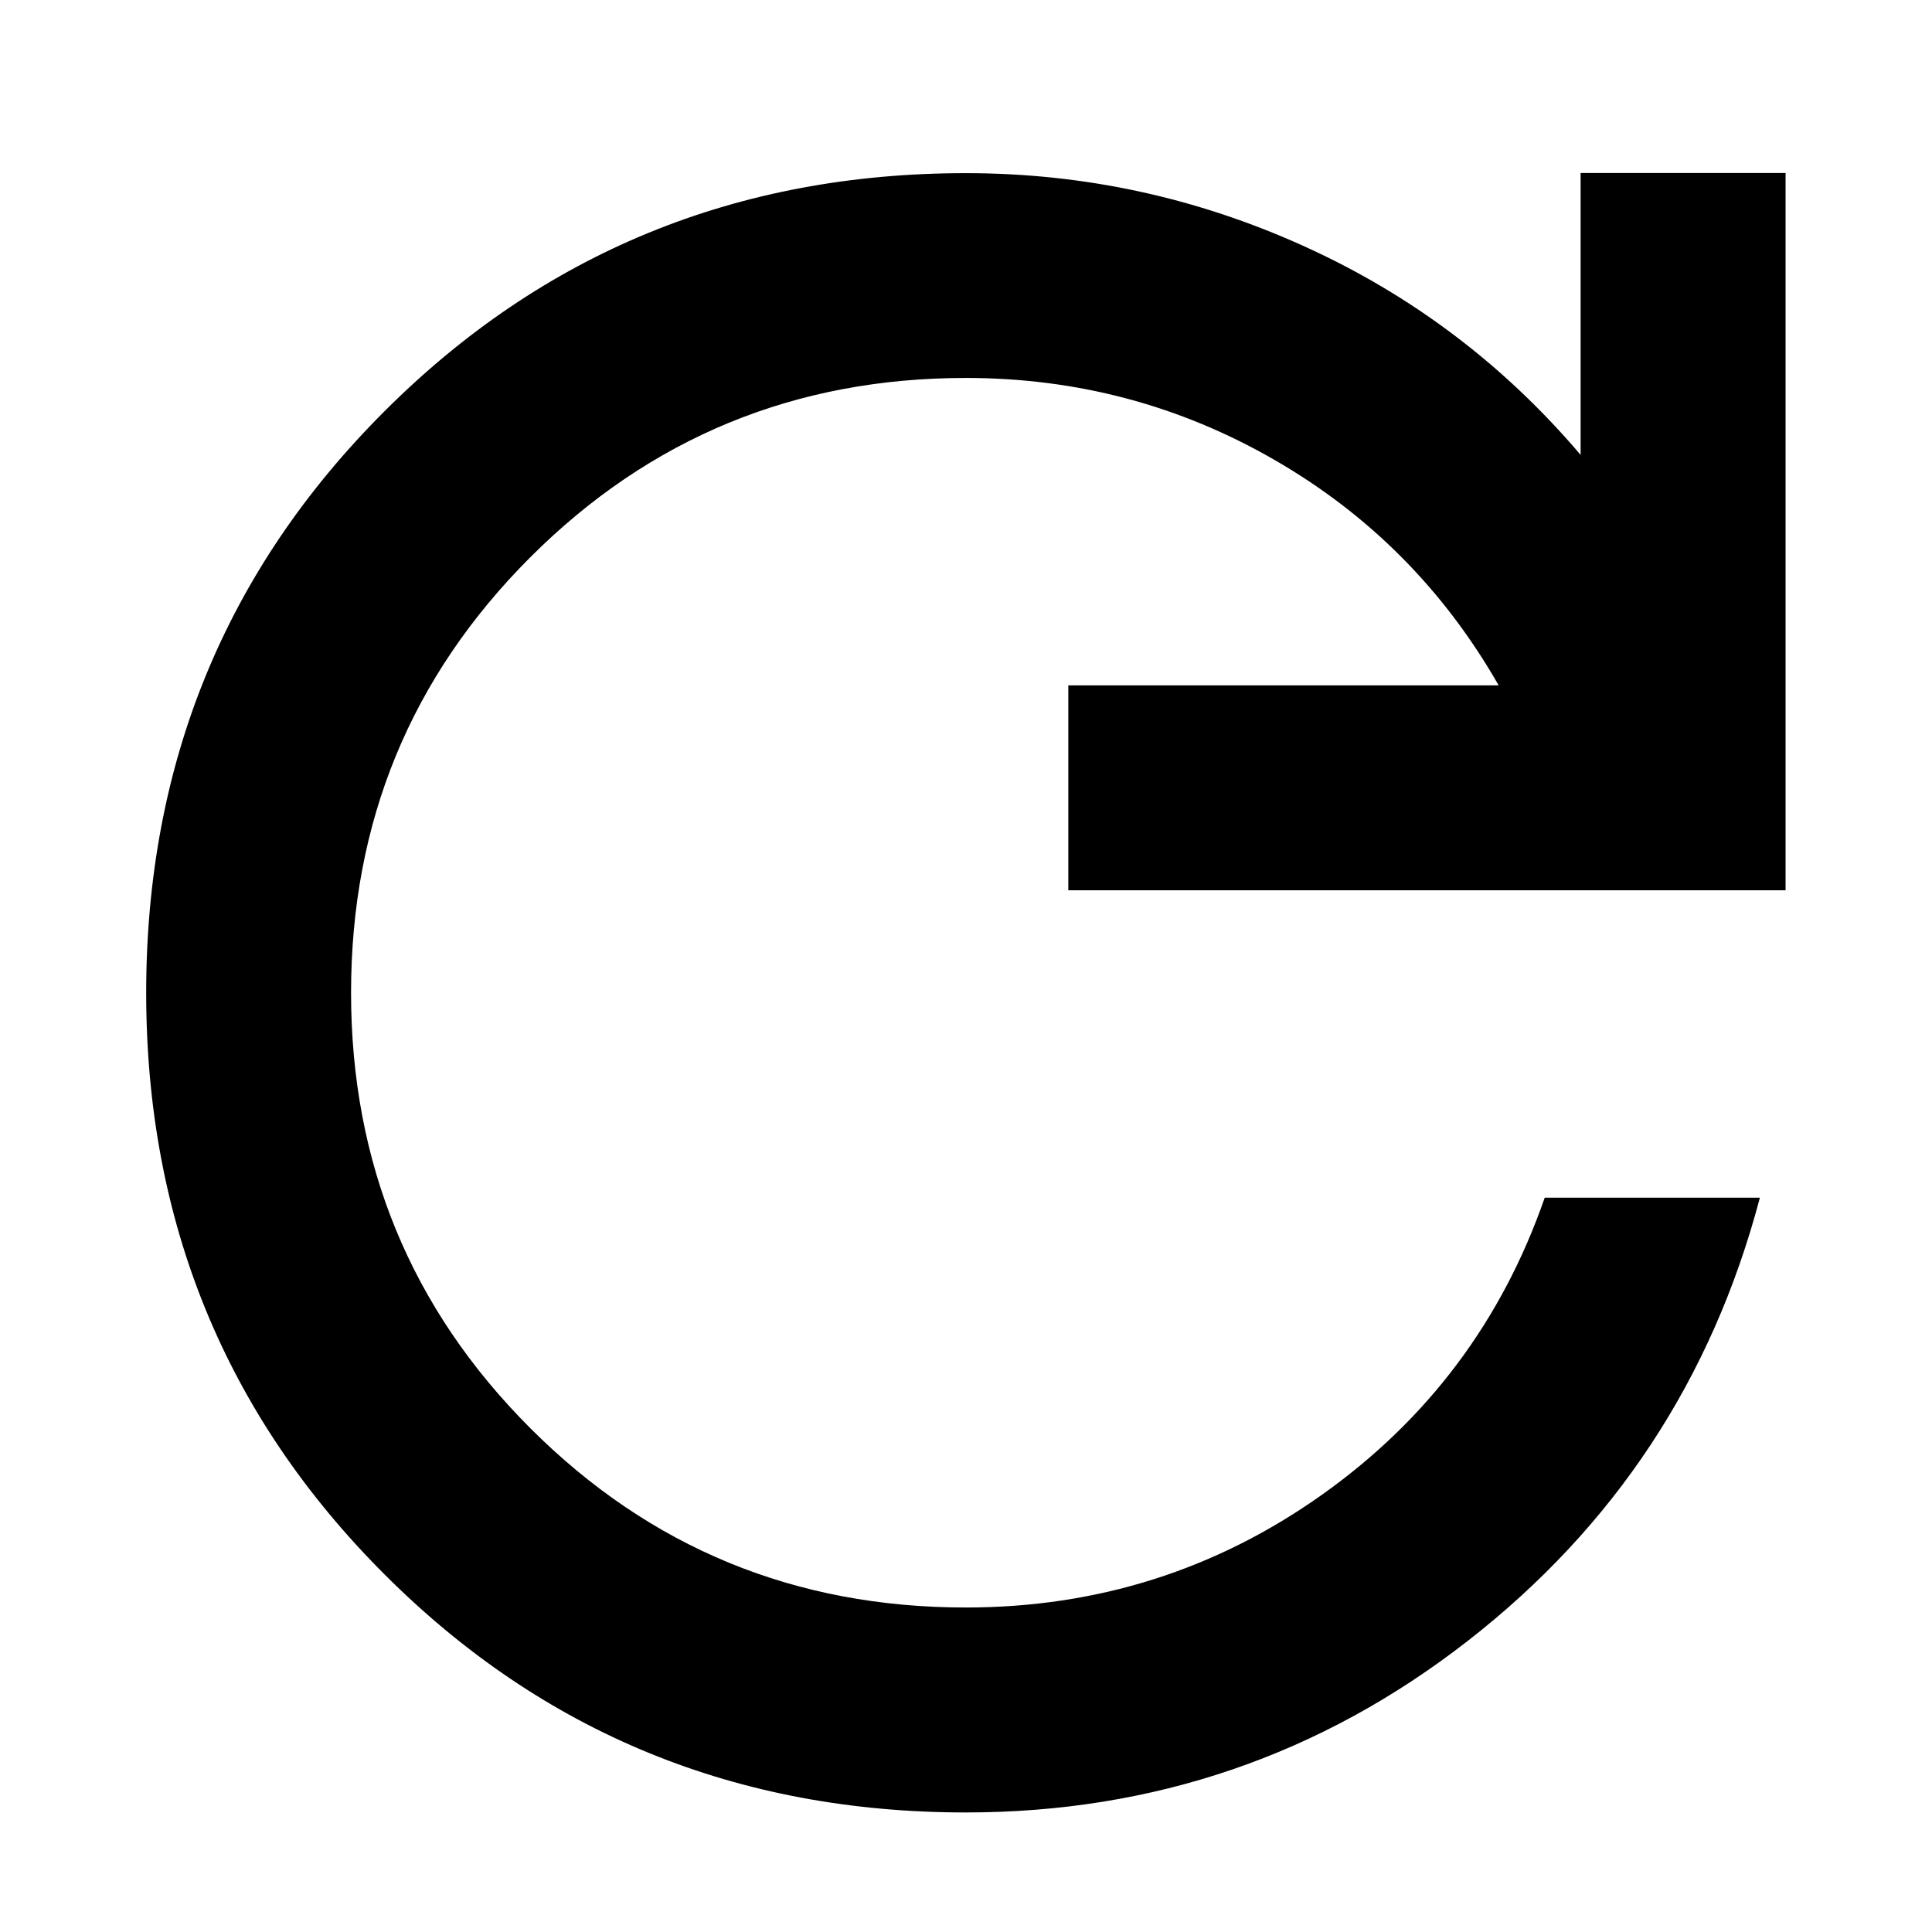
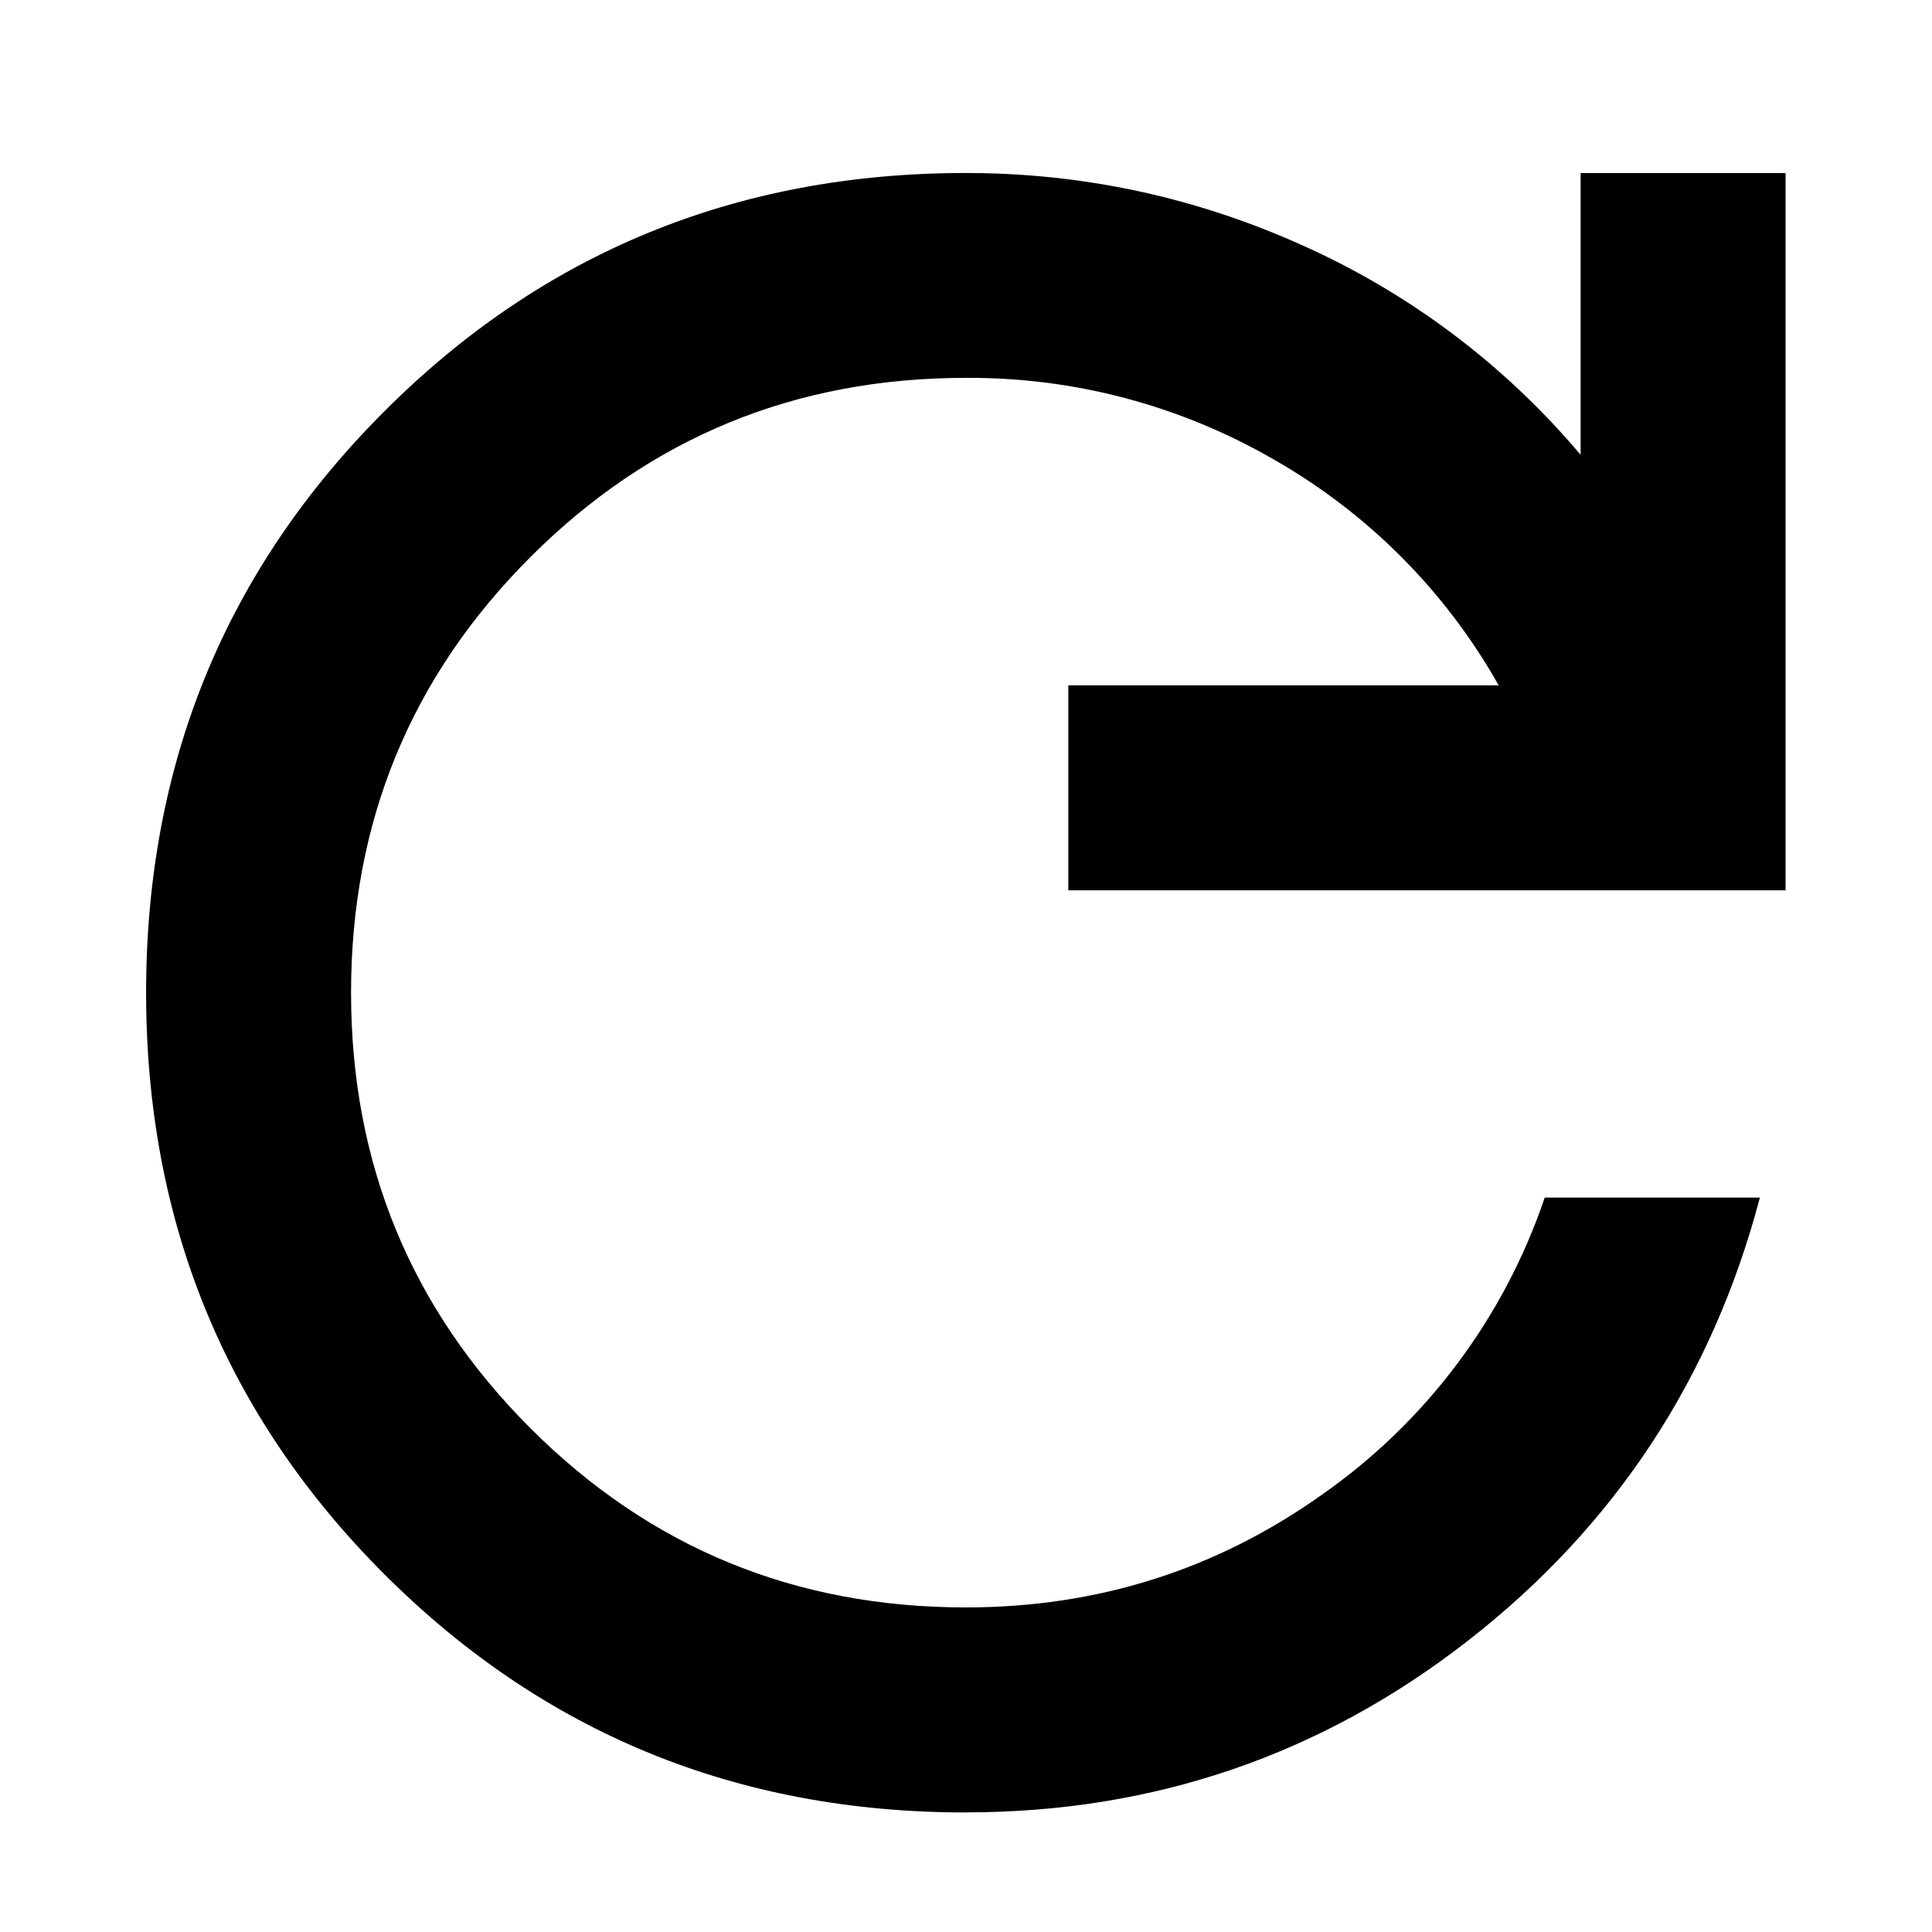
- <svg xmlns="http://www.w3.org/2000/svg" width="24" height="24" viewBox="0 0 24 24" fill="none" version="1.1" id="svg1">
-   <defs id="defs1" />
-   <path d="m 11.998,22.515 c -2.843,0 -5.251,-0.986 -7.223,-2.959 -1.973,-1.973 -2.959,-4.381 -2.959,-7.223 0,-2.843 0.986,-5.251 2.959,-7.223 1.973,-1.973 4.381,-2.959 7.223,-2.959 1.464,0 2.864,0.302 4.2,0.907 1.336,0.605 2.482,1.469 3.437,2.593 V 2.149 H 22.181 V 11.059 H 13.271 V 8.514 H 18.617 C 17.938,7.326 17.01,6.392 15.832,5.713 14.655,5.034 13.377,4.695 11.998,4.695 c -2.121,0 -3.925,0.743 -5.41,2.227 -1.485,1.485 -2.227,3.288 -2.227,5.41 0,2.121 0.743,3.925 2.227,5.41 1.485,1.485 3.288,2.227 5.41,2.227 1.633,0 3.108,-0.467 4.423,-1.4 1.315,-0.933 2.238,-2.164 2.768,-3.691 h 2.673 c -0.594,2.249 -1.803,4.084 -3.628,5.505 -1.824,1.421 -3.903,2.132 -6.237,2.132 z" fill="currentColor" id="path1" style="stroke-width:0.851" />
+ <svg xmlns="http://www.w3.org/2000/svg" width="24" height="24" fill="none" viewBox="0 0 24 24">
+   <path fill="currentColor" d="M11.998 22.515c-2.843 0-5.25-.987-7.224-2.96-1.973-1.972-2.959-4.38-2.959-7.223s.986-5.25 2.96-7.223c1.972-1.973 4.38-2.96 7.223-2.96 1.464 0 2.864.303 4.2.907a9.701 9.701 0 0 1 3.437 2.594v-3.5h2.546v8.91h-8.91V8.513h5.346a7.43 7.43 0 0 0-2.785-2.8 7.545 7.545 0 0 0-3.834-1.019c-2.122 0-3.925.742-5.41 2.227-1.485 1.485-2.227 3.289-2.227 5.41 0 2.122.742 3.925 2.227 5.41 1.485 1.485 3.288 2.227 5.41 2.227 1.633 0 3.108-.466 4.423-1.4a7.394 7.394 0 0 0 2.768-3.691h2.673c-.594 2.249-1.803 4.084-3.627 5.505-1.825 1.421-3.904 2.132-6.237 2.132z" style="stroke-width:.851" />
</svg>
